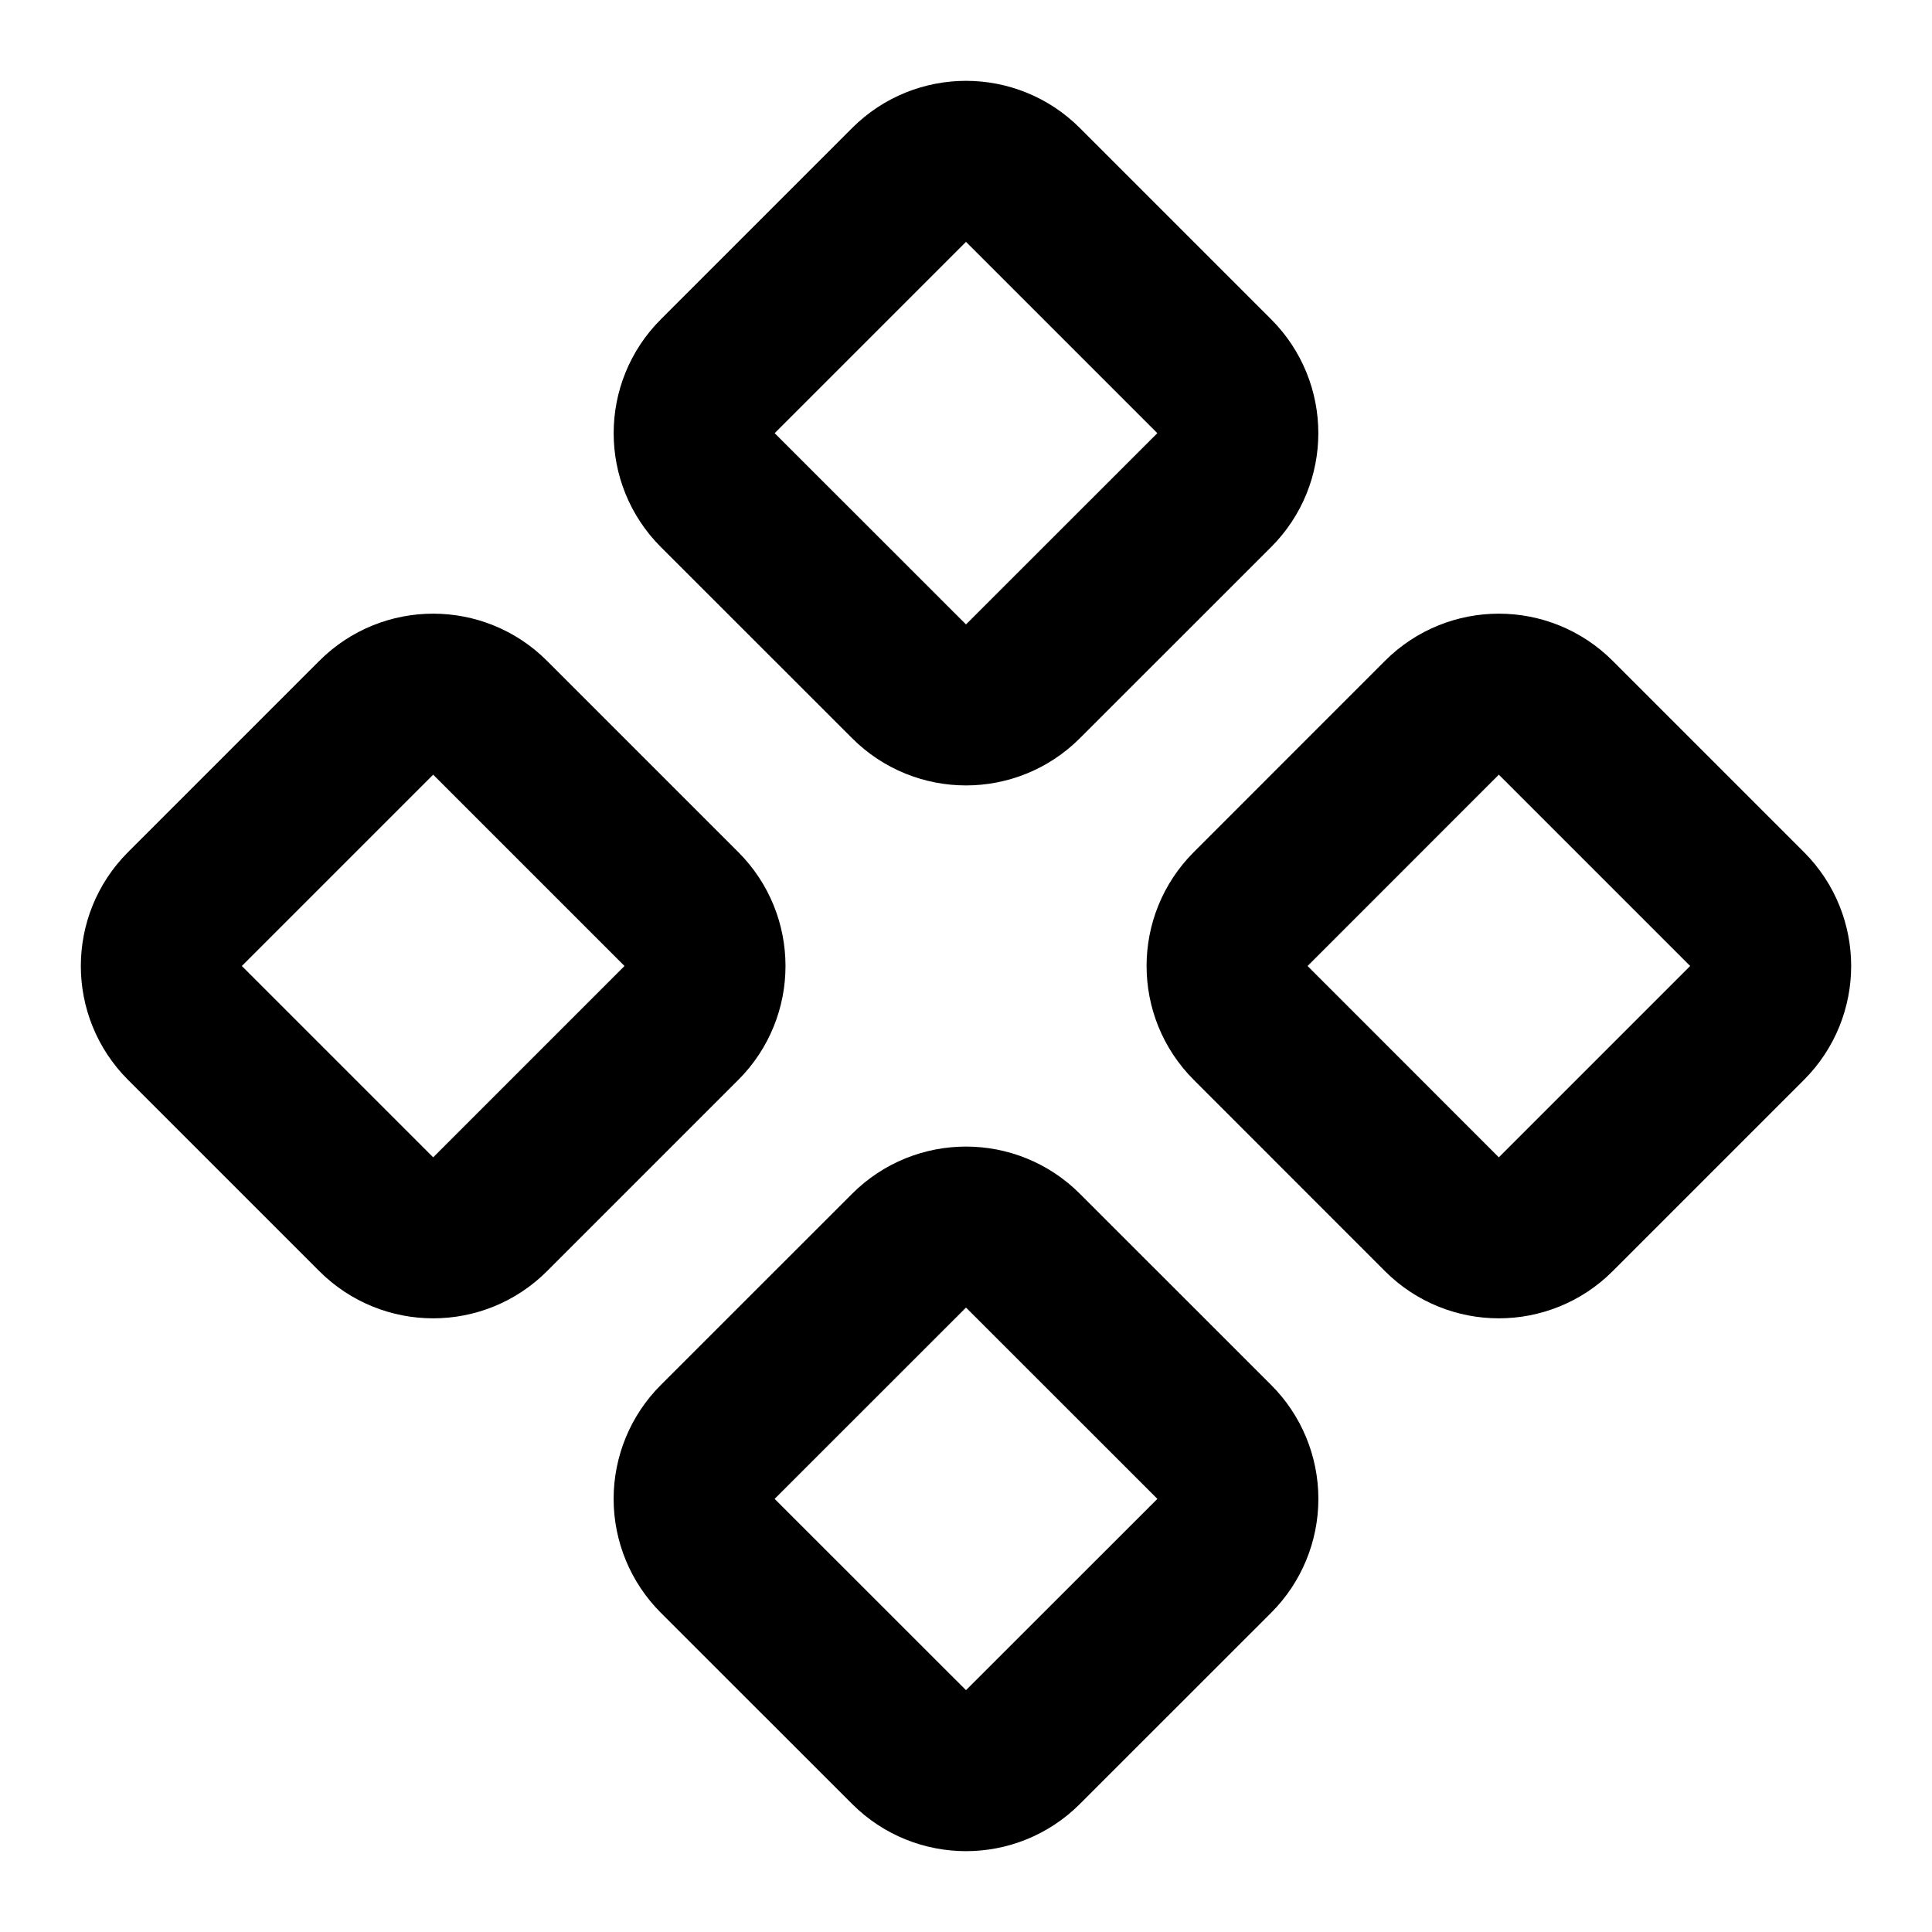
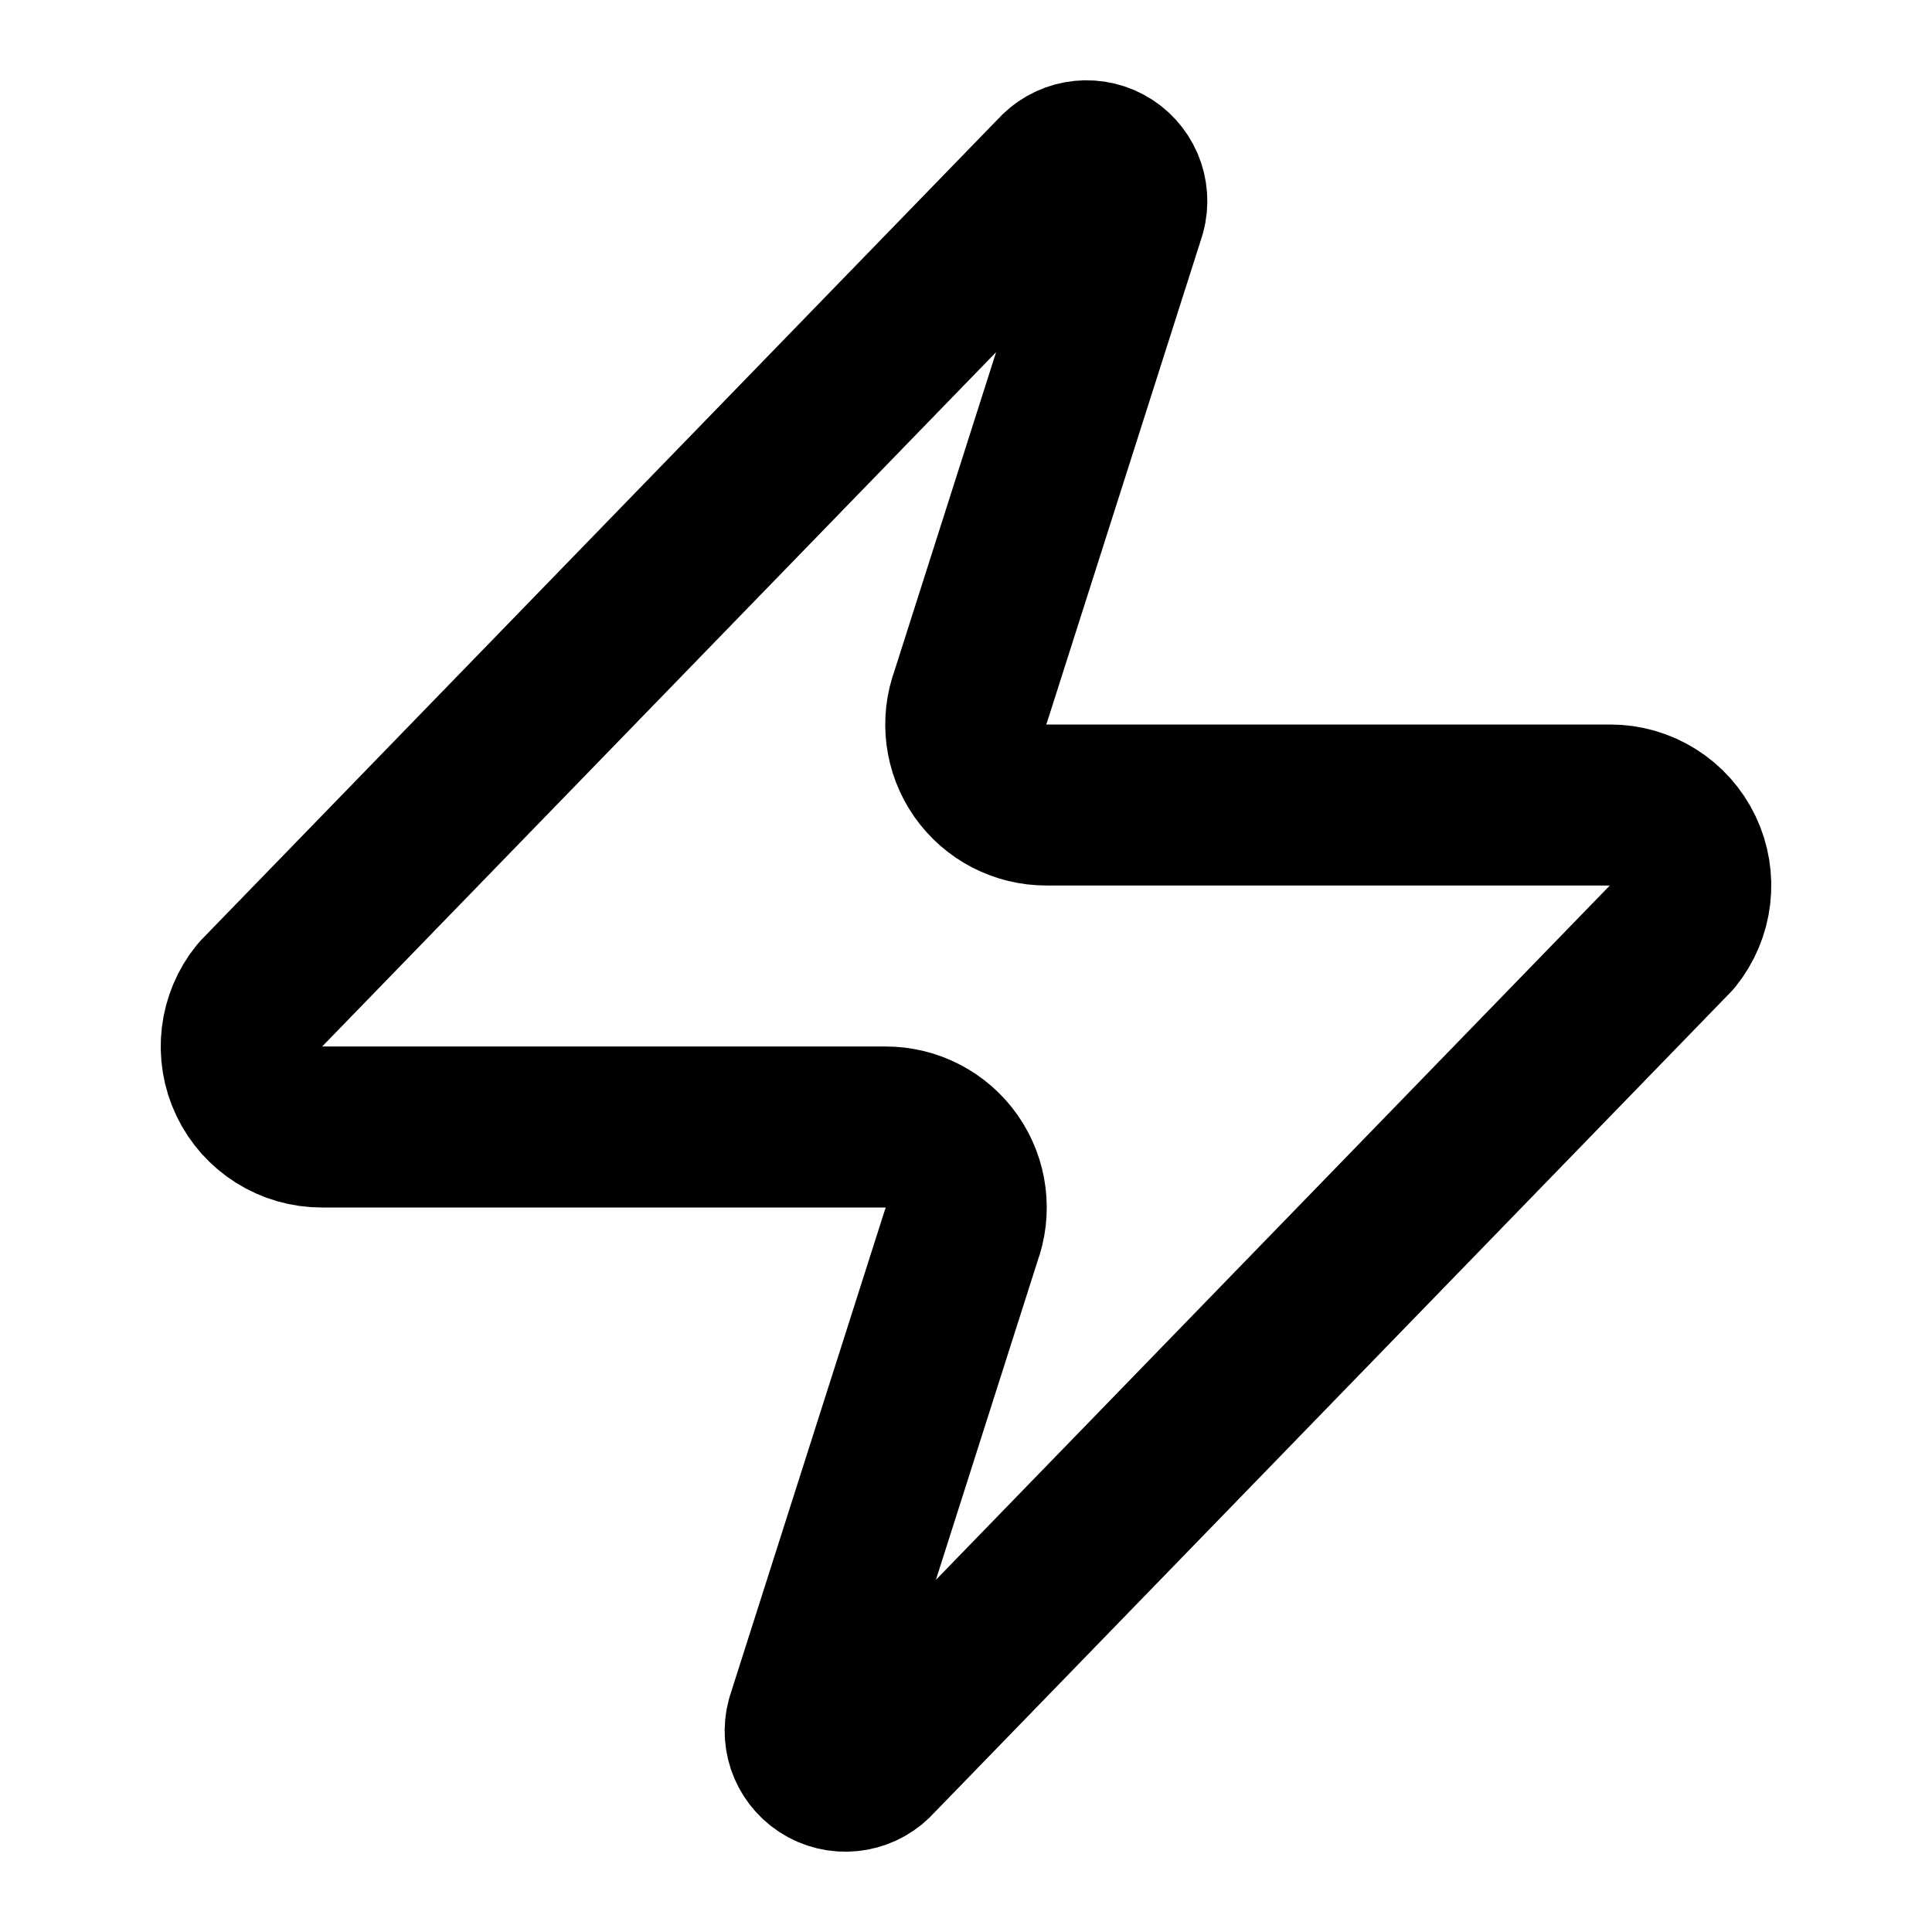
- <svg xmlns="http://www.w3.org/2000/svg" width="24" height="24" viewBox="0 0 24 24" fill="none" stroke="currentColor" stroke-width="2" stroke-linecap="round" stroke-linejoin="round" class="lucide lucide-component-icon lucide-component">
-   <path d="M15.536 11.293a1 1 0 0 0 0 1.414l2.376 2.377a1 1 0 0 0 1.414 0l2.377-2.377a1 1 0 0 0 0-1.414l-2.377-2.377a1 1 0 0 0-1.414 0z" />
-   <path d="M2.297 11.293a1 1 0 0 0 0 1.414l2.377 2.377a1 1 0 0 0 1.414 0l2.377-2.377a1 1 0 0 0 0-1.414L6.088 8.916a1 1 0 0 0-1.414 0z" />
-   <path d="M8.916 17.912a1 1 0 0 0 0 1.415l2.377 2.376a1 1 0 0 0 1.414 0l2.377-2.376a1 1 0 0 0 0-1.415l-2.377-2.376a1 1 0 0 0-1.414 0z" />
-   <path d="M8.916 4.674a1 1 0 0 0 0 1.414l2.377 2.376a1 1 0 0 0 1.414 0l2.377-2.376a1 1 0 0 0 0-1.414l-2.377-2.377a1 1 0 0 0-1.414 0z" />
+ <svg xmlns="http://www.w3.org/2000/svg" width="24" height="24" viewBox="0 0 24 24" fill="none" stroke="currentColor" stroke-width="2" stroke-linecap="round" stroke-linejoin="round" class="lucide lucide-zap-icon lucide-zap">
+   <path d="M4 14a1 1 0 0 1-.78-1.63l9.9-10.2a.5.5 0 0 1 .86.46l-1.92 6.02A1 1 0 0 0 13 10h7a1 1 0 0 1 .78 1.63l-9.9 10.2a.5.5 0 0 1-.86-.46l1.92-6.02A1 1 0 0 0 11 14z" />
</svg>
